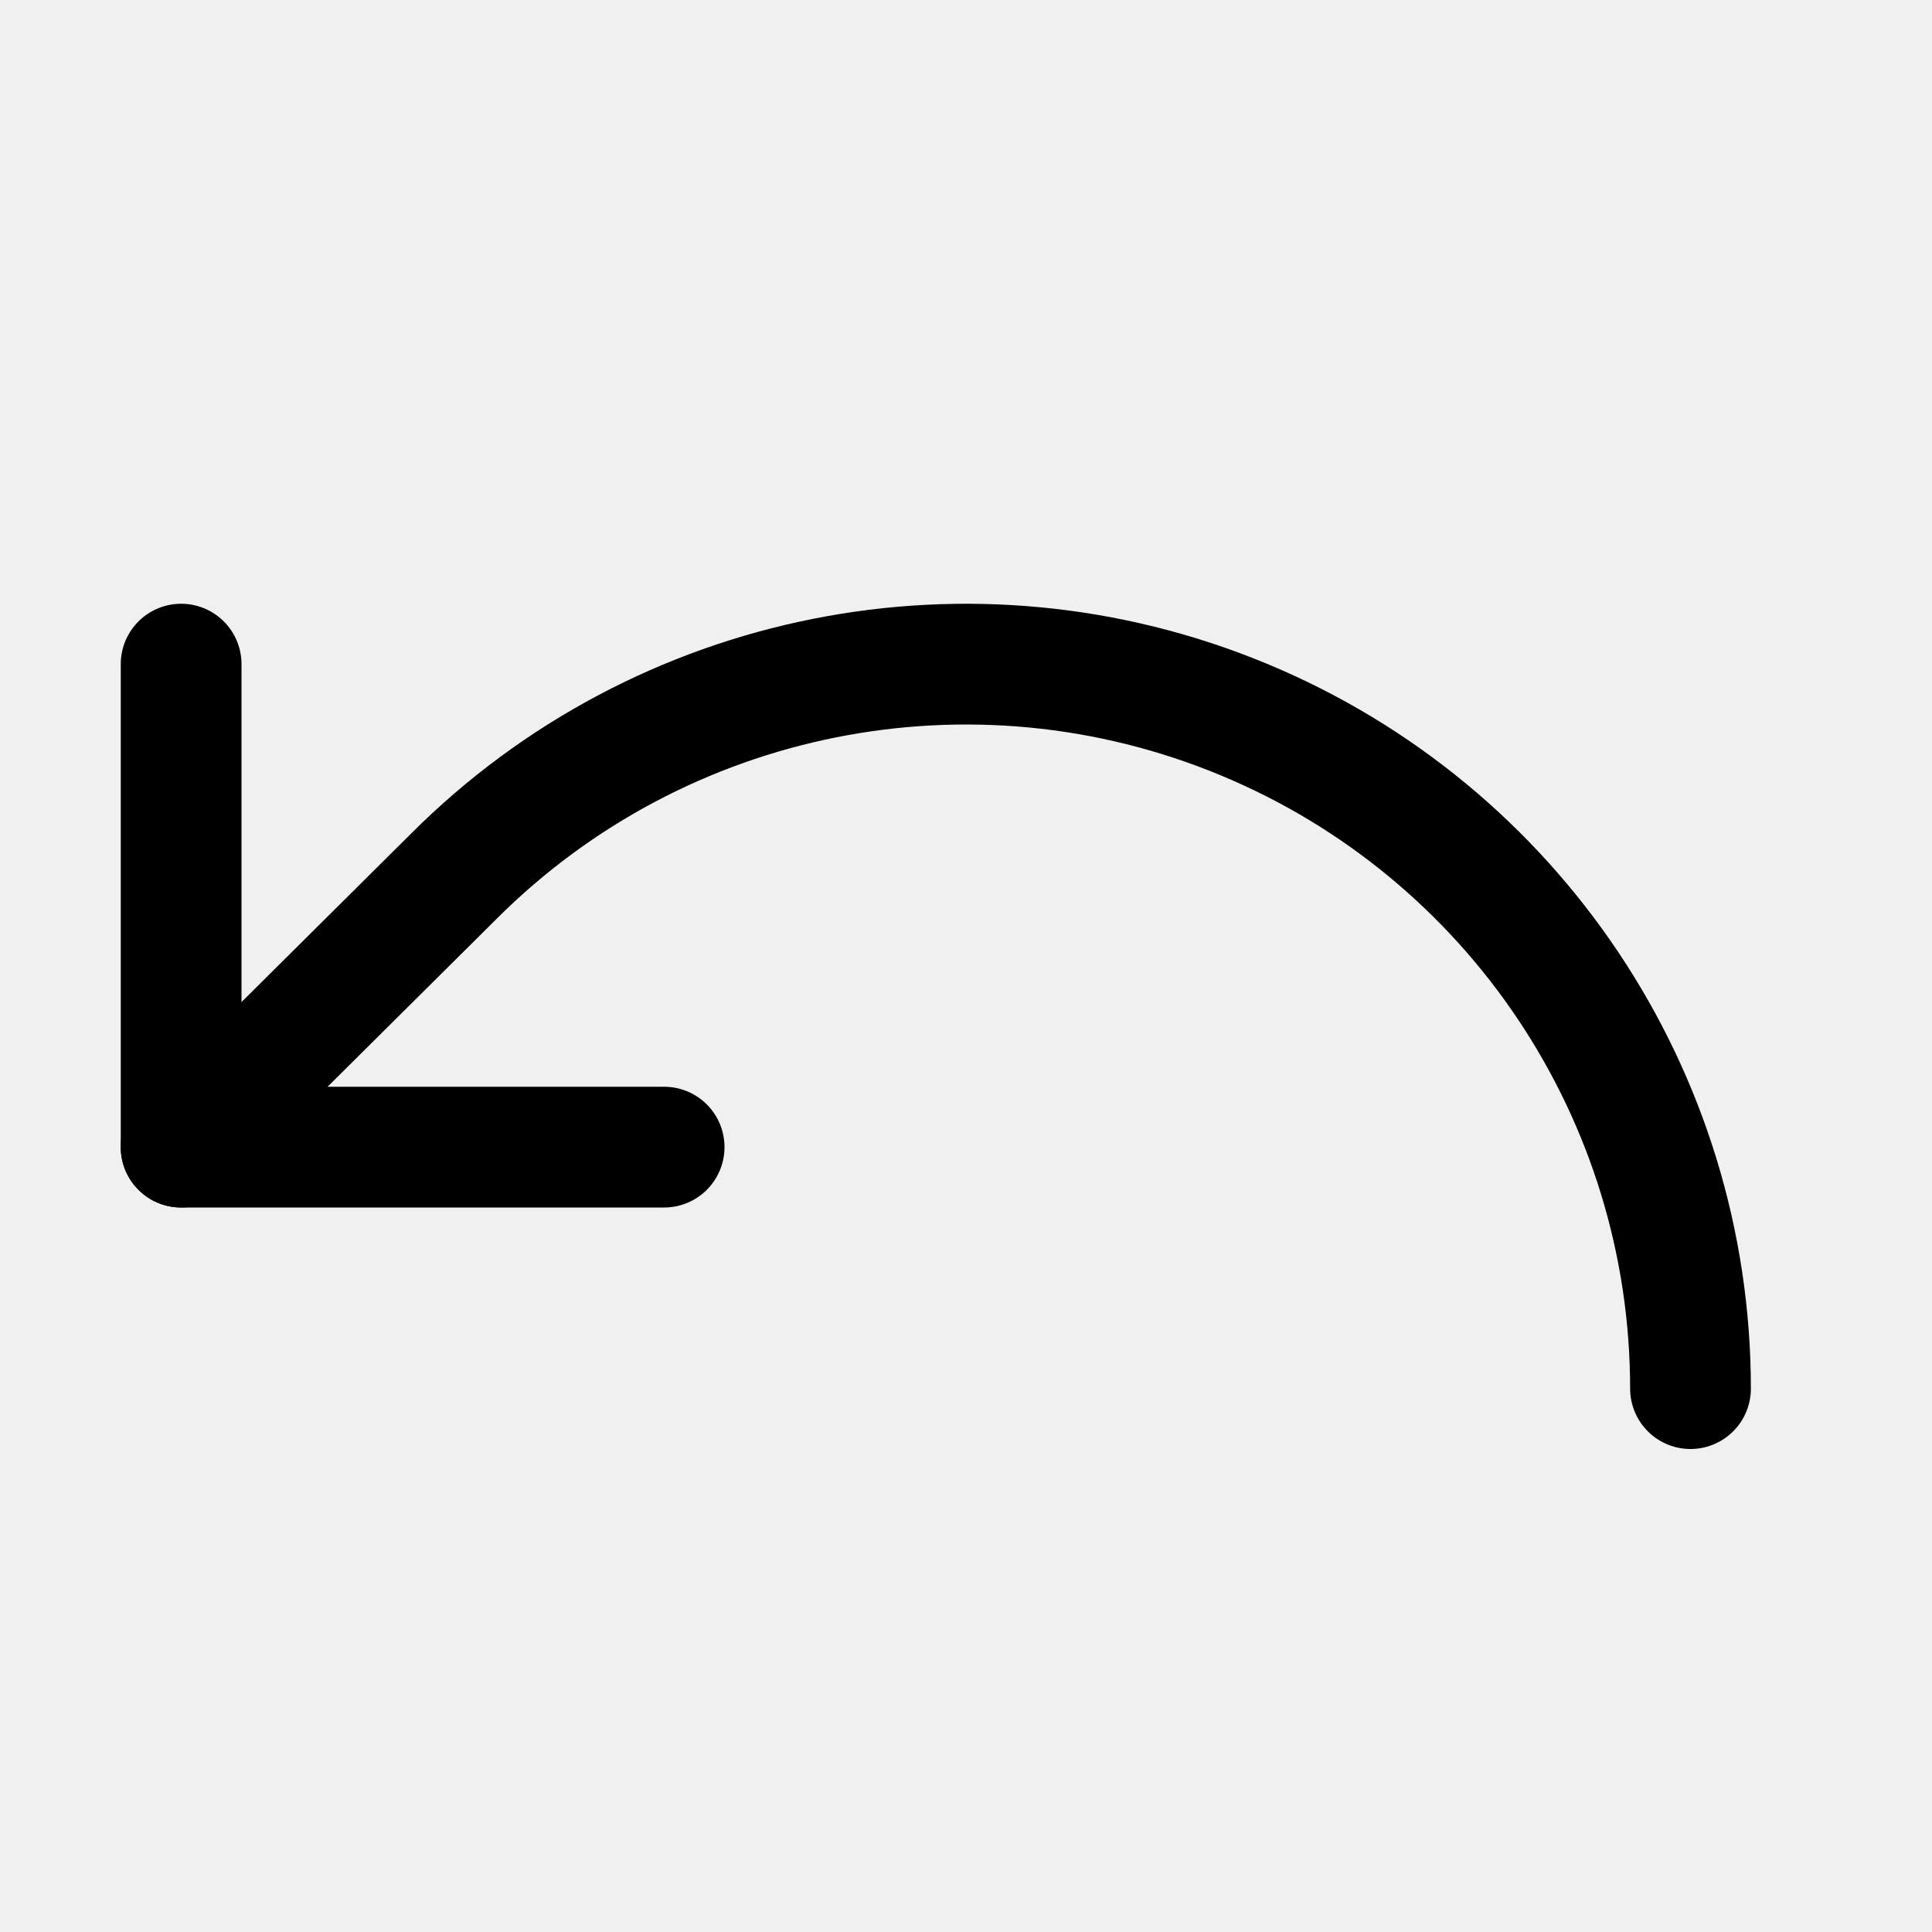
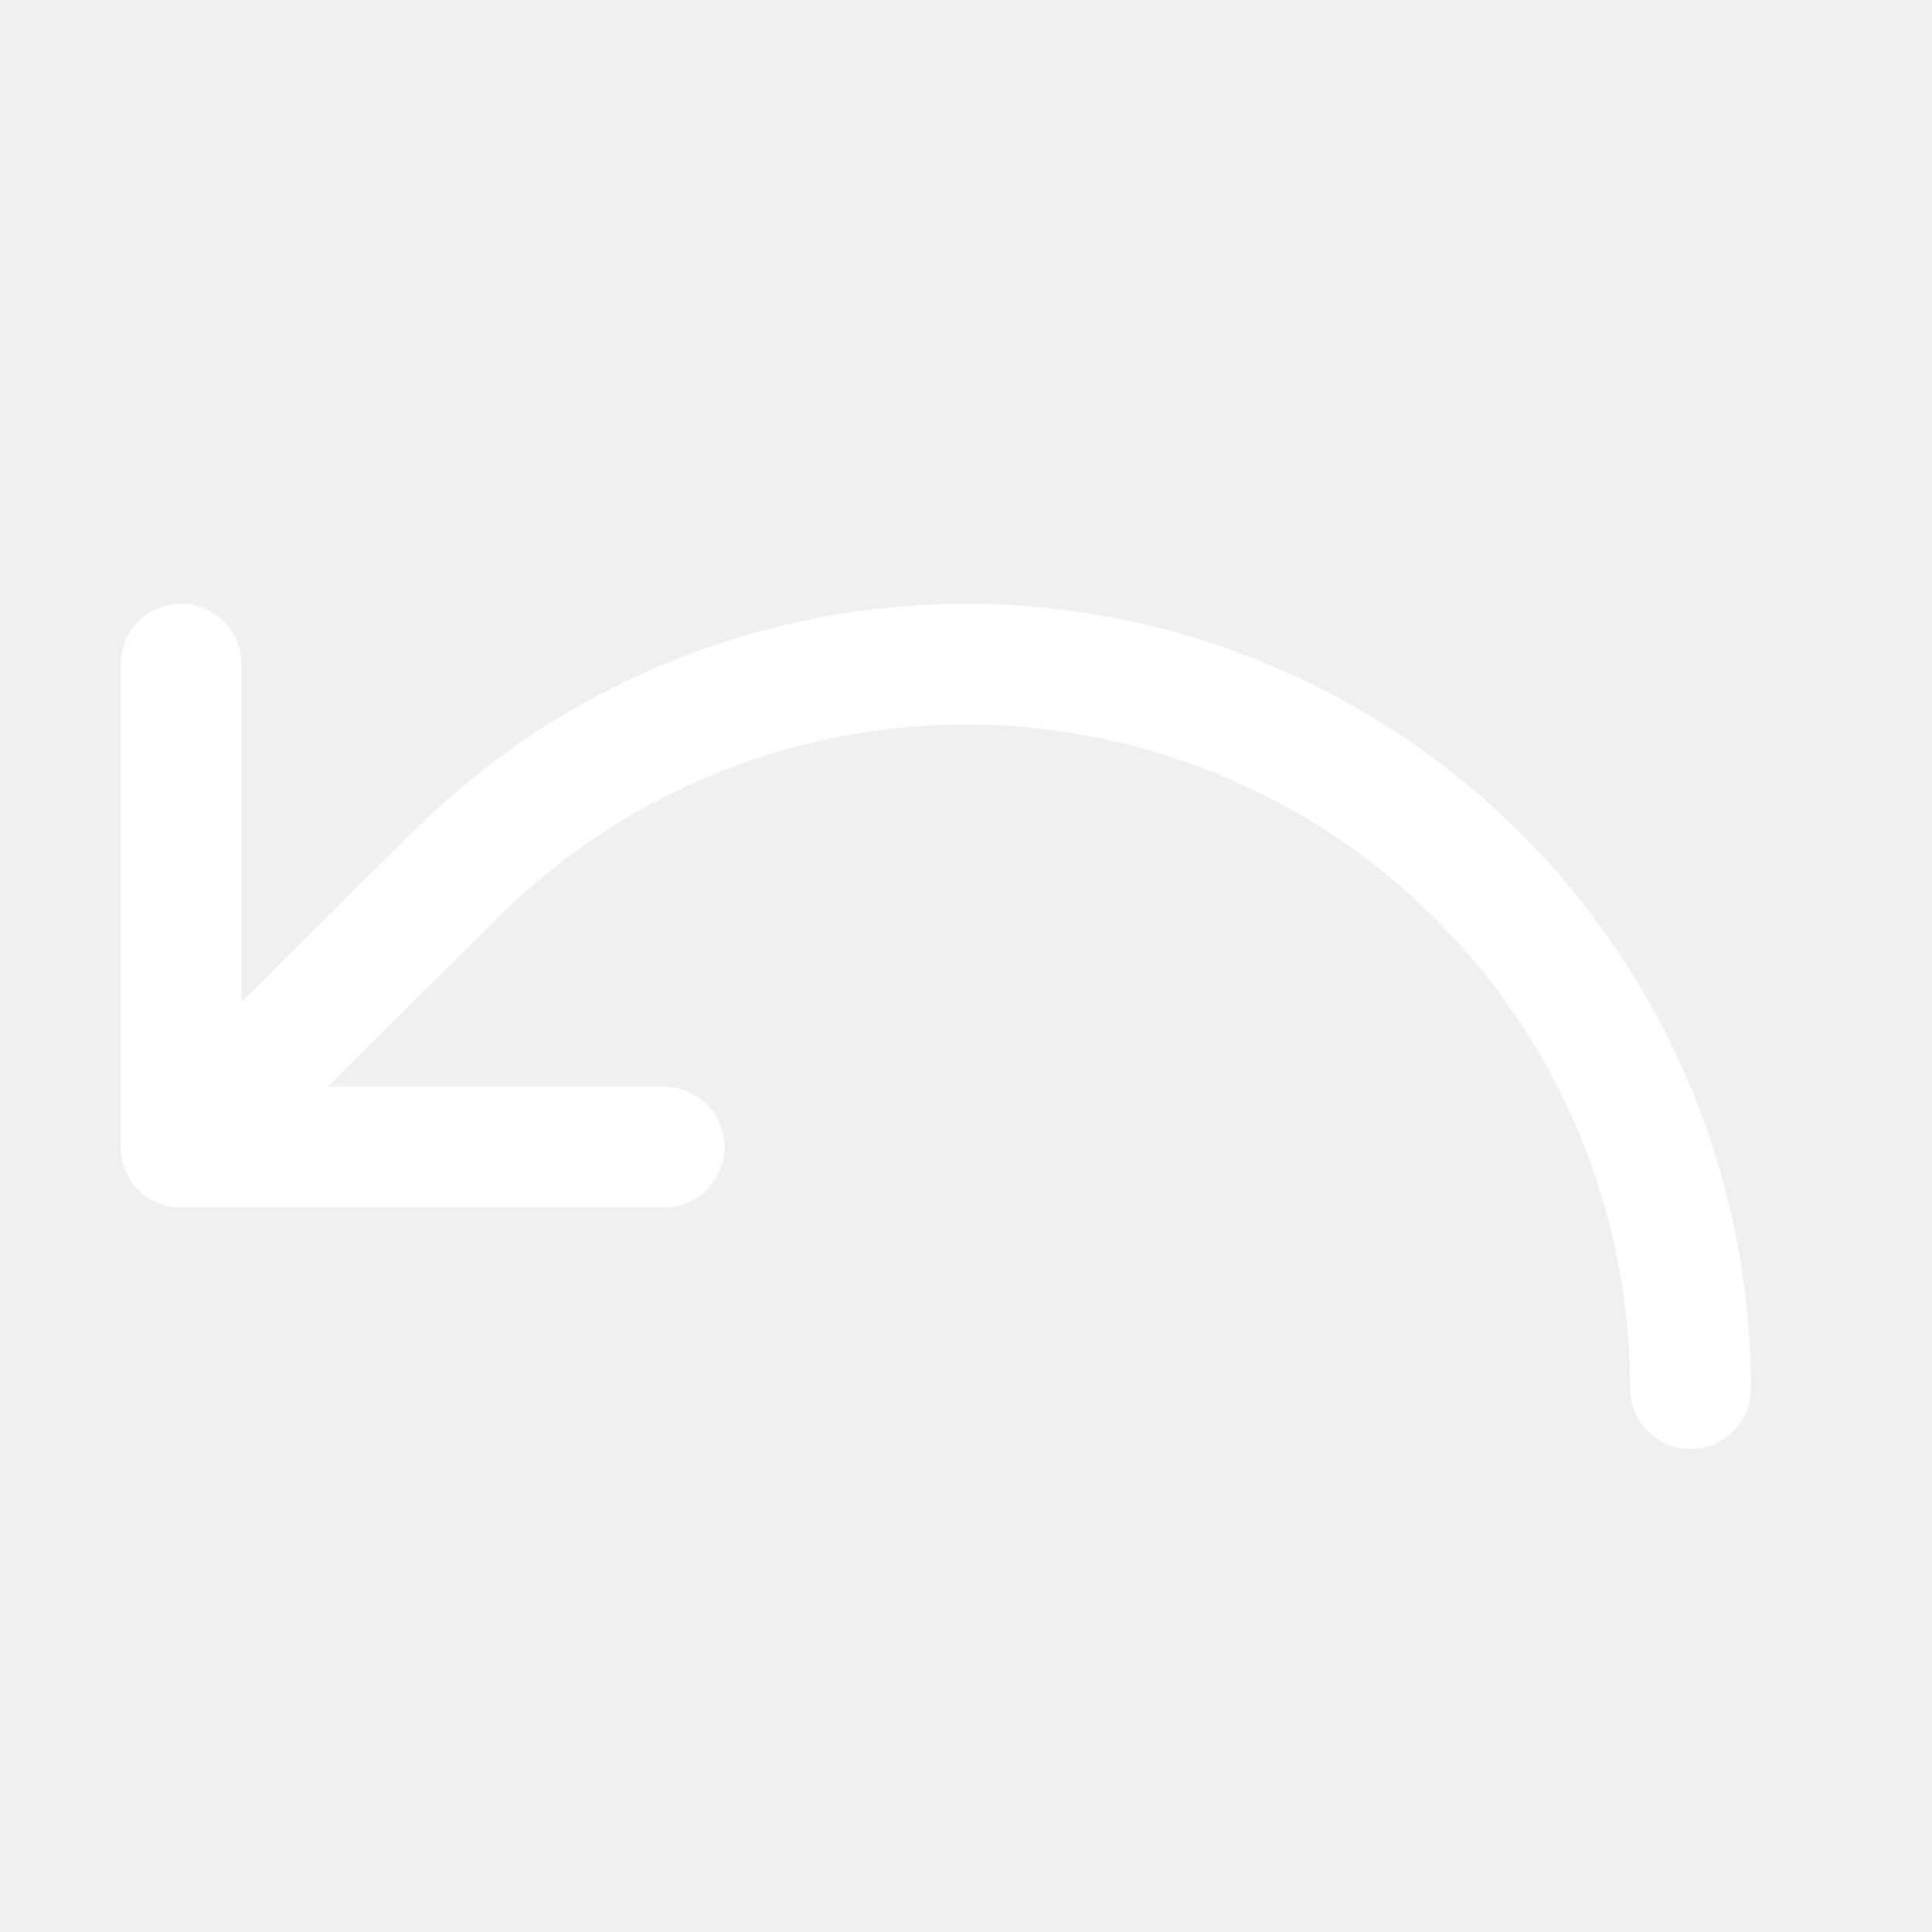
<svg xmlns="http://www.w3.org/2000/svg" viewBox="0 0 256 256">
  <rect width="256" height="256" fill="none" />
-   <polyline points="88 152 24 152 24 88" fill="none" stroke="currentColor" stroke-linecap="round" stroke-linejoin="round" stroke-width="16" />
-   <path d="M224,184A96,96,0,0,0,60.12,116.12L24,152" fill="none" stroke="currentColor" stroke-linecap="round" stroke-linejoin="round" stroke-width="16" />
+   <polyline points="88 152 24 152 24 88" fill="none" stroke="#ffffff" stroke-linecap="round" stroke-linejoin="round" stroke-width="16" />
+   <path d="M224,184A96,96,0,0,0,60.12,116.12L24,152" fill="none" stroke="#ffffff" stroke-linecap="round" stroke-linejoin="round" stroke-width="16" />
</svg>
